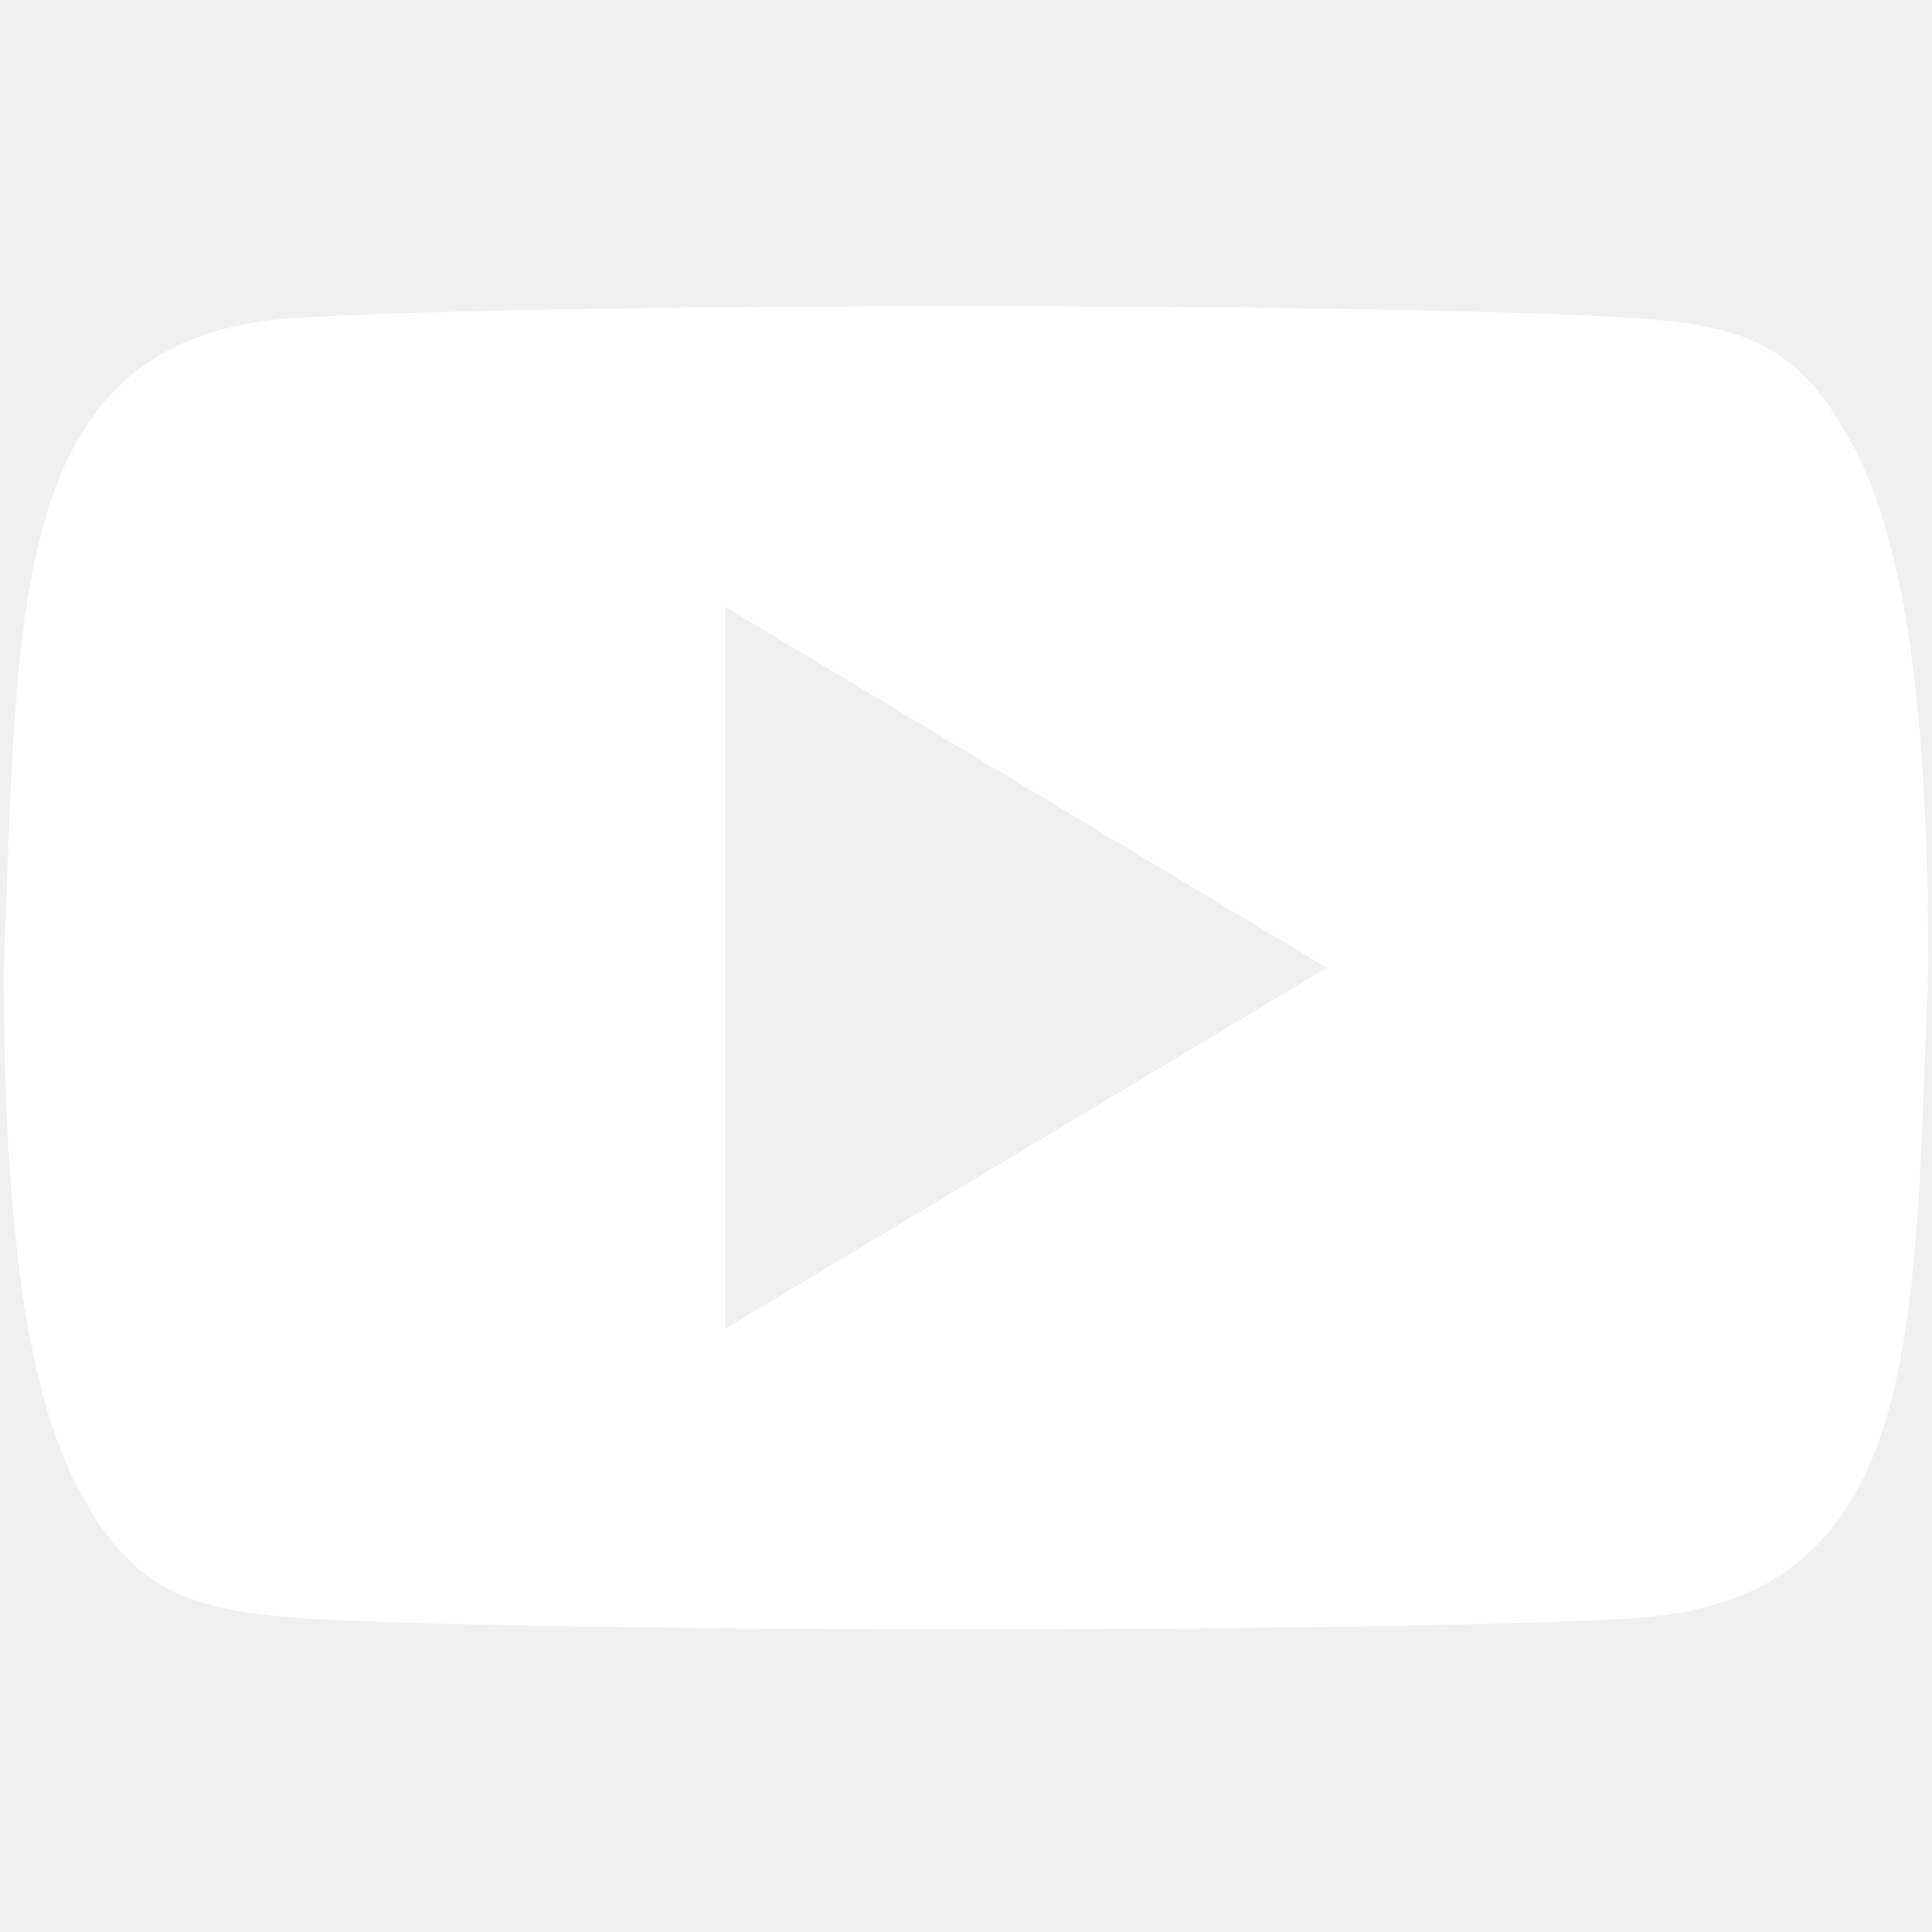
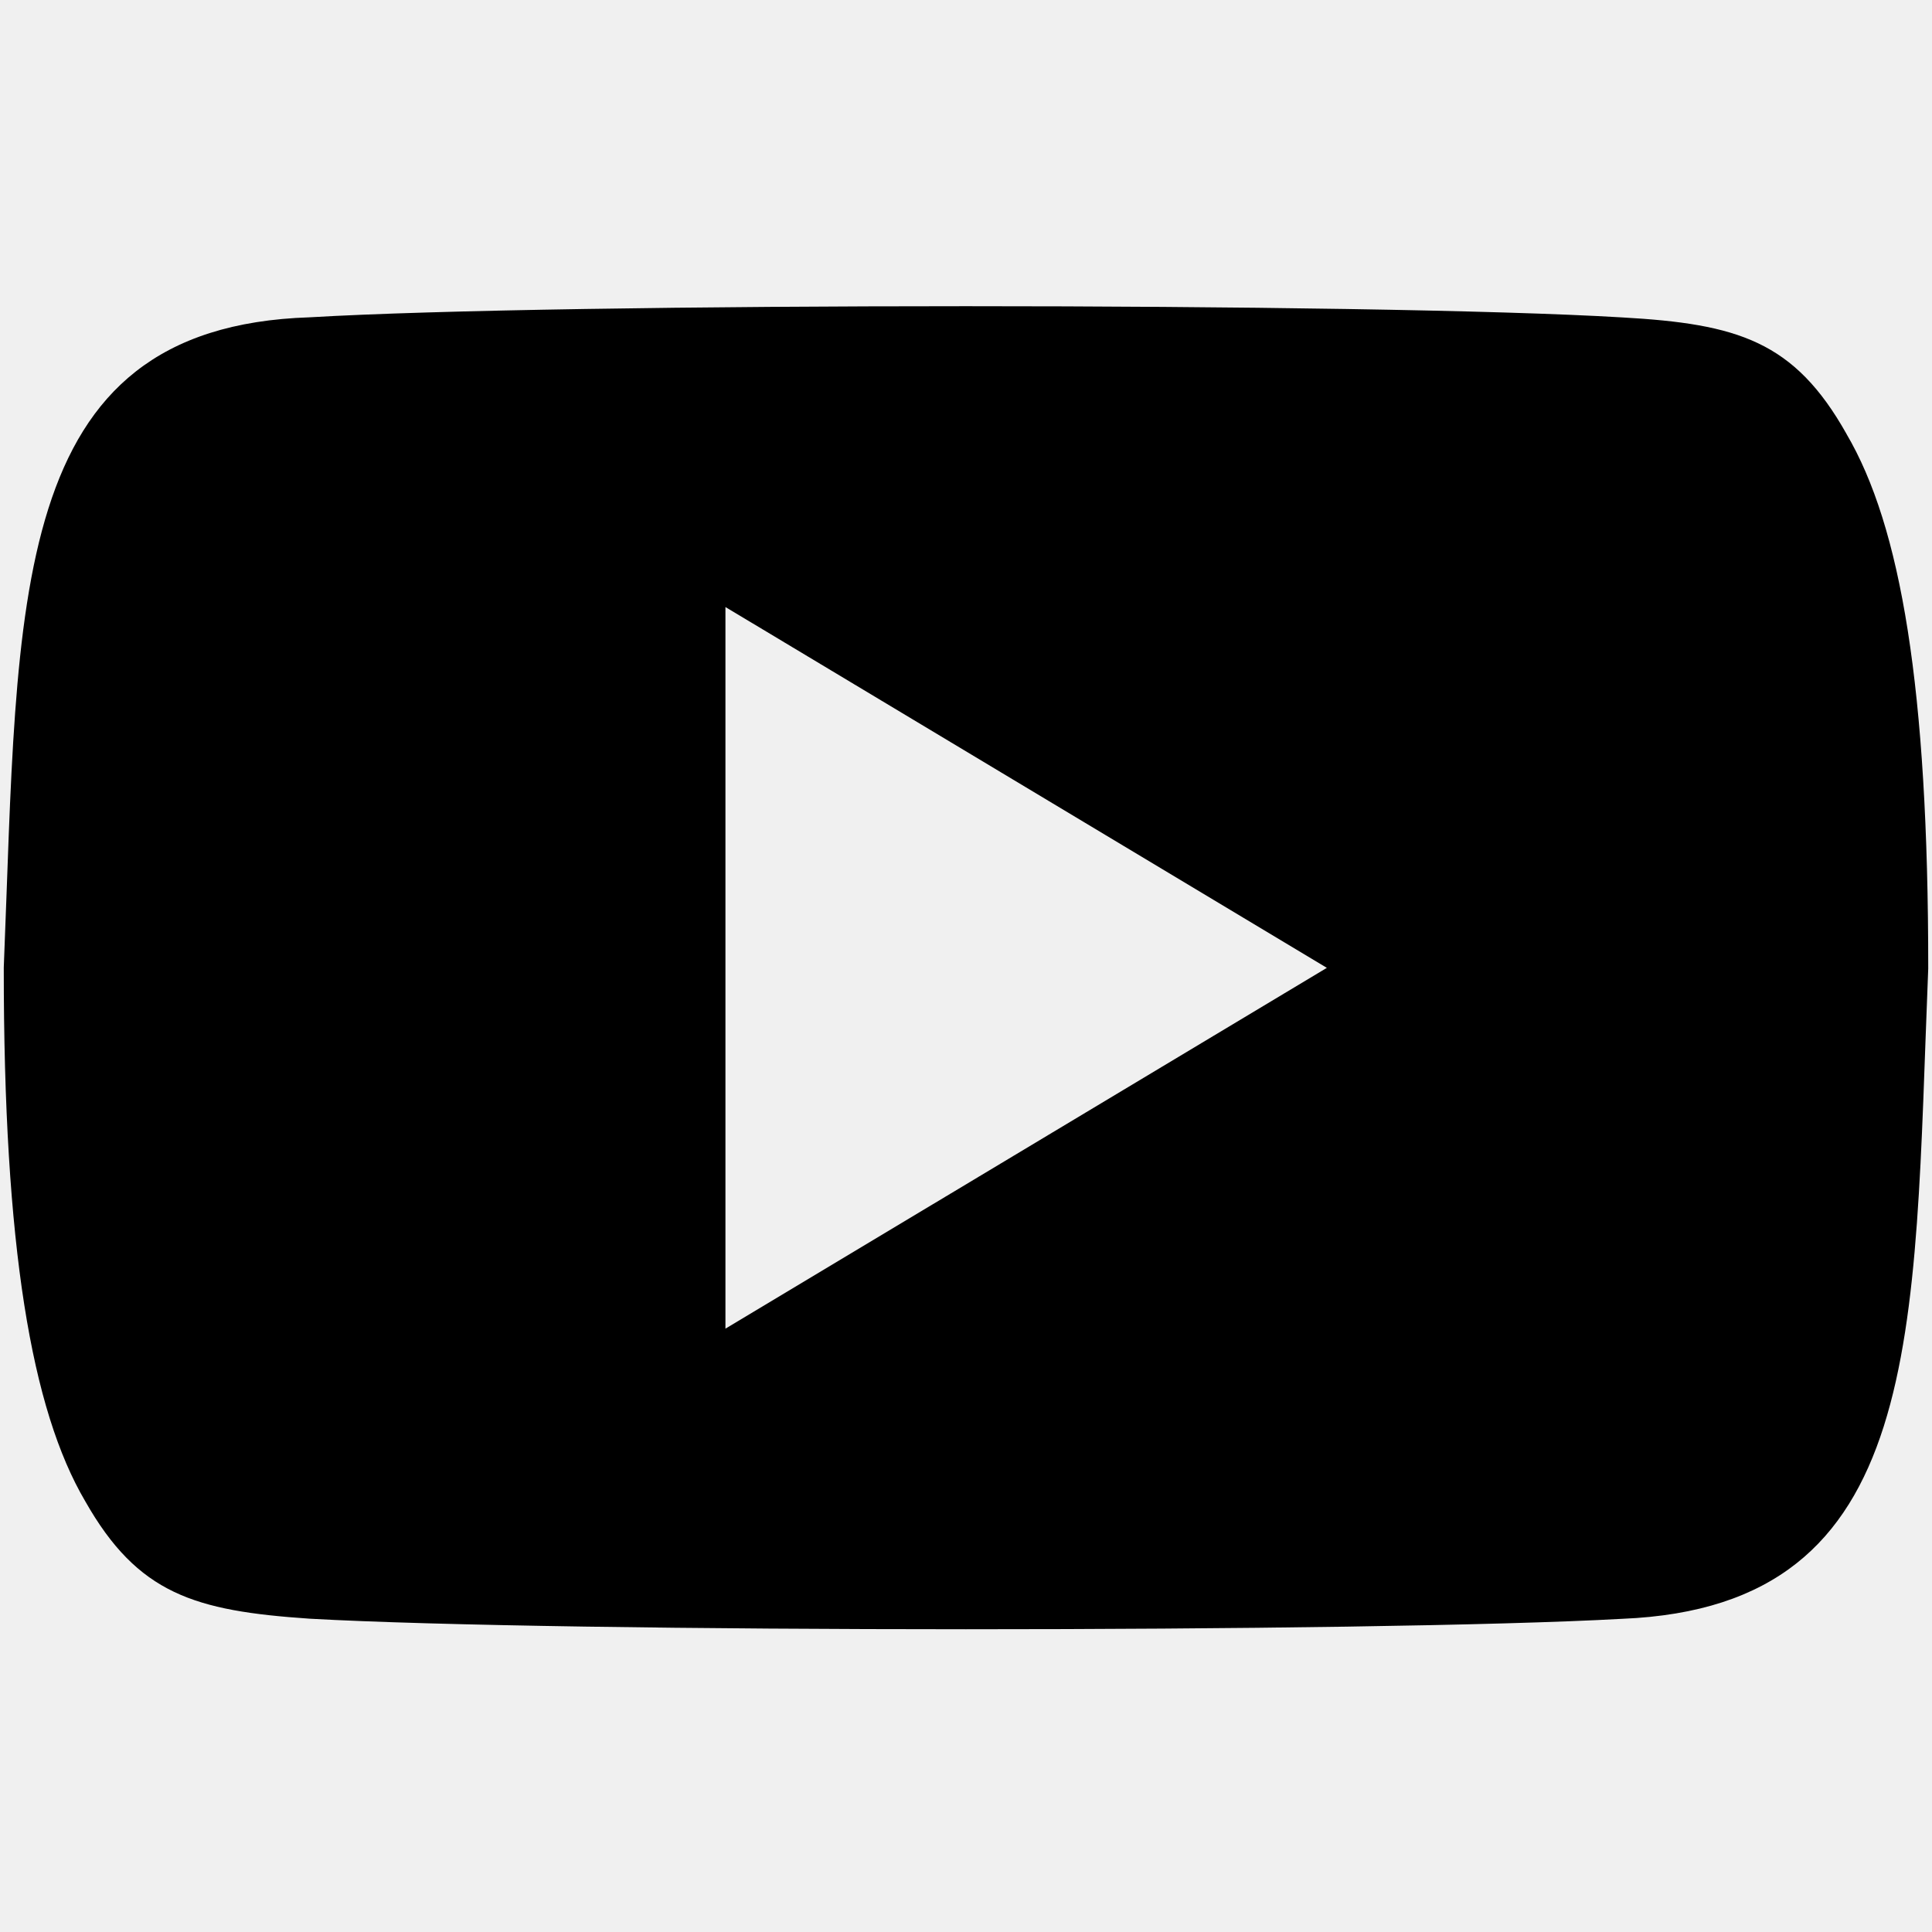
<svg xmlns="http://www.w3.org/2000/svg" viewBox="0 0 51200 51200">
-   <path d="M48933 11497c-1383-2461-2885-2913-5942-3085-6627-397-28165-395-34782-3C148 8668 497 15937 100 25640c-3 7405 733 11720 2158 14143 1396 2461 2897 2907 5948 3114 6624 373 28155 372 34788 3 8059-332 7711-7521 8106-17231 3-7440-726-11723-2168-14172ZM19225 35212V16087l15938 9562-15938 9562Z" fill="#fff" fill-rule="evenodd" />
+   <path d="M48933 11497c-1383-2461-2885-2913-5942-3085-6627-397-28165-395-34782-3C148 8668 497 15937 100 25640c-3 7405 733 11720 2158 14143 1396 2461 2897 2907 5948 3114 6624 373 28155 372 34788 3 8059-332 7711-7521 8106-17231 3-7440-726-11723-2168-14172ZM19225 35212V16087l15938 9562-15938 9562Z" fill="#000" fill-rule="evenodd" />
</svg>
